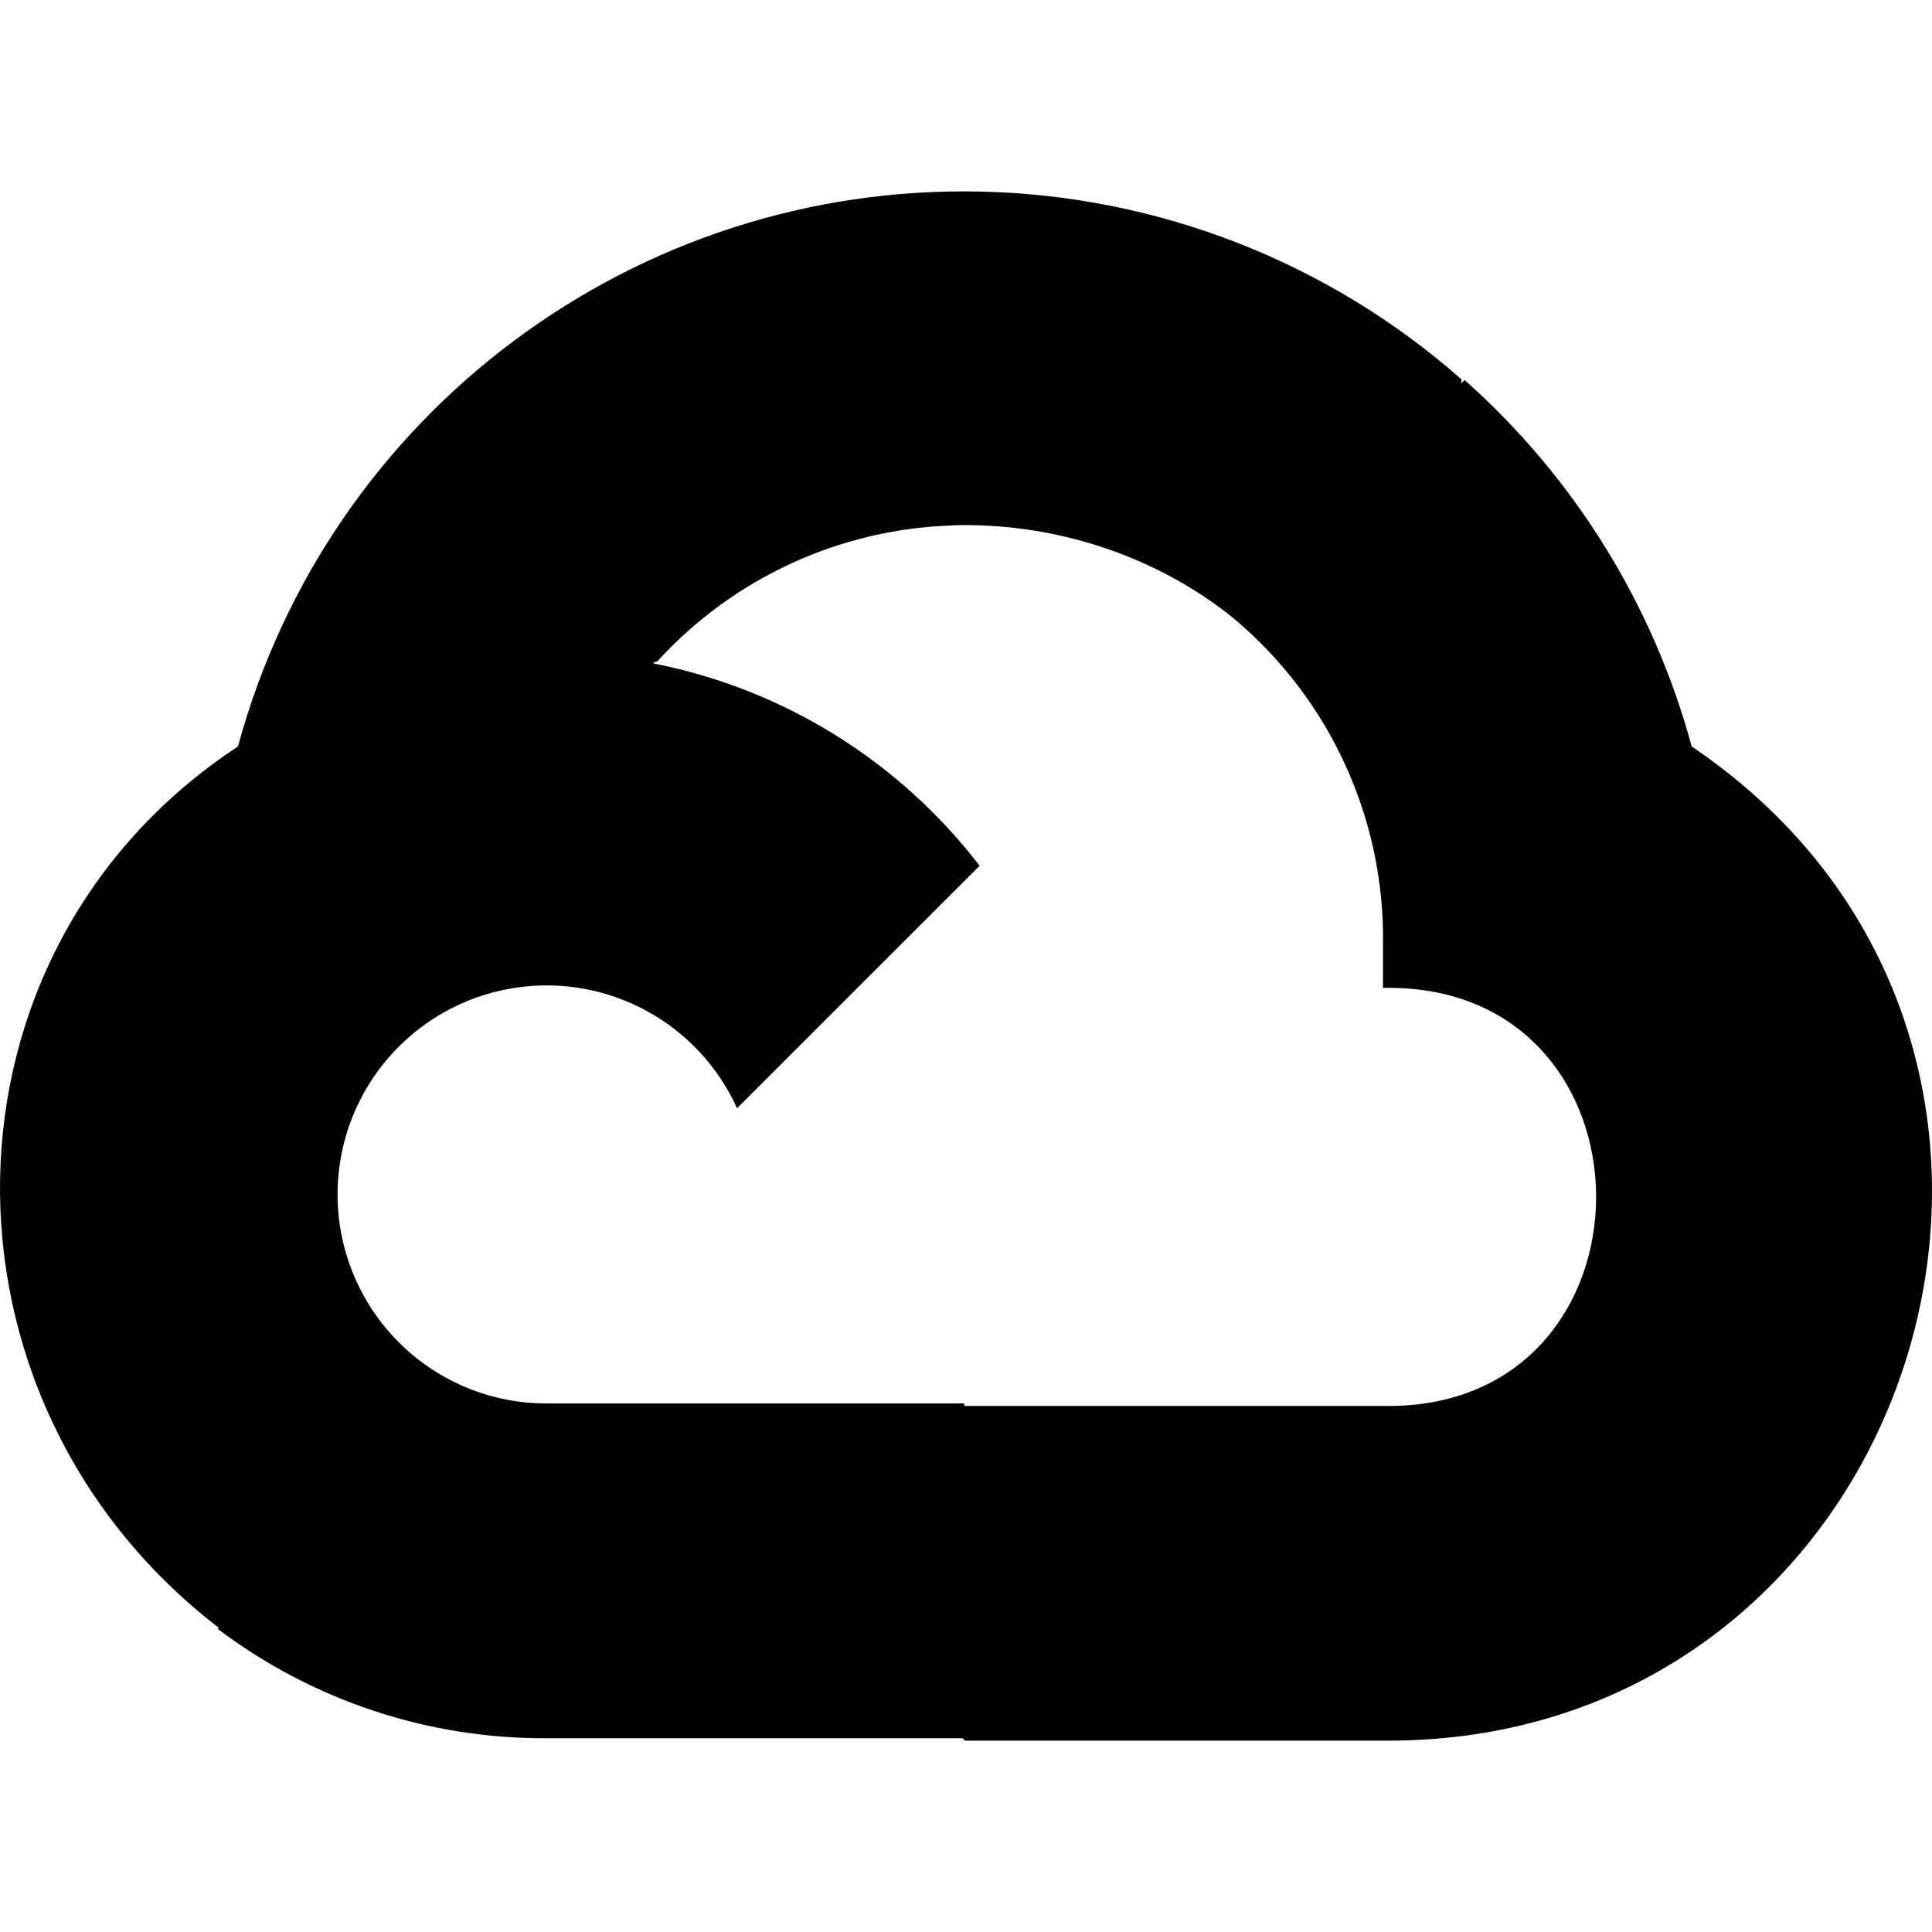
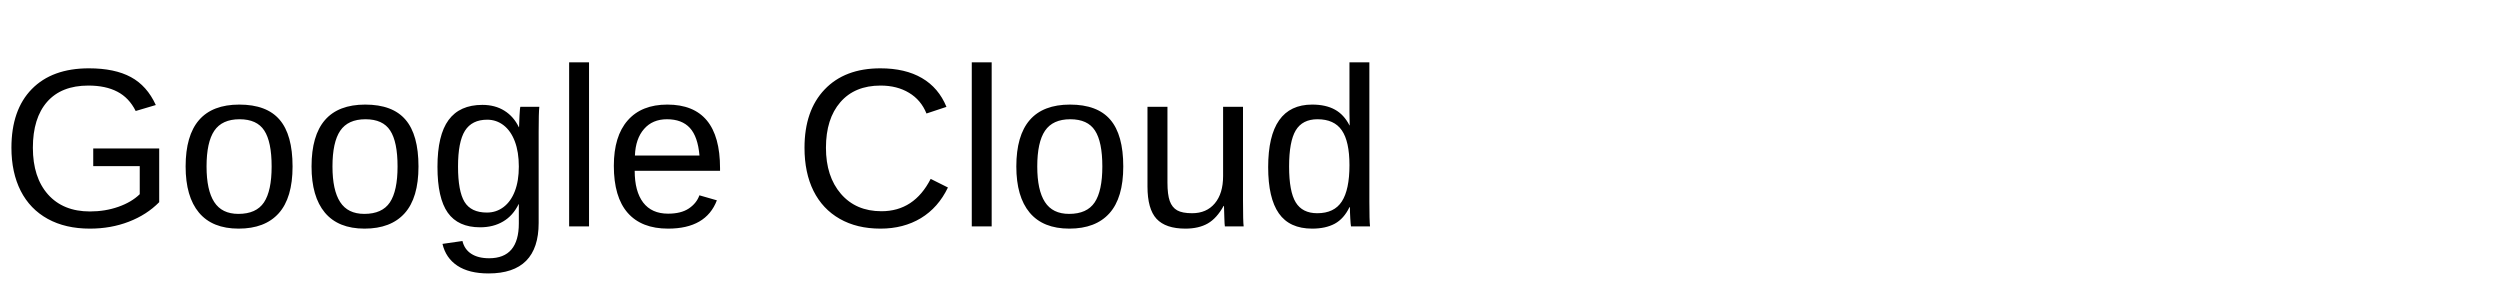
- <svg xmlns="http://www.w3.org/2000/svg" fill="#000" role="img" viewBox="0 0 24 24">
-   <path d="M12.19 2.38a9.344 9.344 0 0 0-9.234 6.893c.053-.02-.055.013 0 0-3.875 2.551-3.922 8.11-.247 10.941l.006-.007-.007.03a6.717 6.717 0 0 0 4.077 1.356h5.173l.03.03h5.192c6.687.053 9.376-8.605 3.835-12.35a9.365 9.365 0 0 0-2.821-4.552l-.043.043.006-.05A9.344 9.344 0 0 0 12.19 2.38zm-.358 4.146c1.244-.04 2.518.368 3.486 1.15a5.186 5.186 0 0 1 1.862 4.078v.518c3.53-.07 3.53 5.262 0 5.193h-5.193l-.008.009v-.04H6.785a2.59 2.59 0 0 1-1.067-.23h.001a2.597 2.597 0 1 1 3.437-3.437l3.013-3.012A6.747 6.747 0 0 0 8.11 8.24c.018-.01.04-.026.054-.023a5.186 5.186 0 0 1 3.67-1.69z" />
+ <svg xmlns="http://www.w3.org/2000/svg" viewBox="0 0 530 60">
+   <text x="0" y="48" font-family="Arial,Helvetica,sans-serif" font-weight="400" font-size="48" letter-spacing="0" fill="#000000">Google Cloud</text>
</svg>
